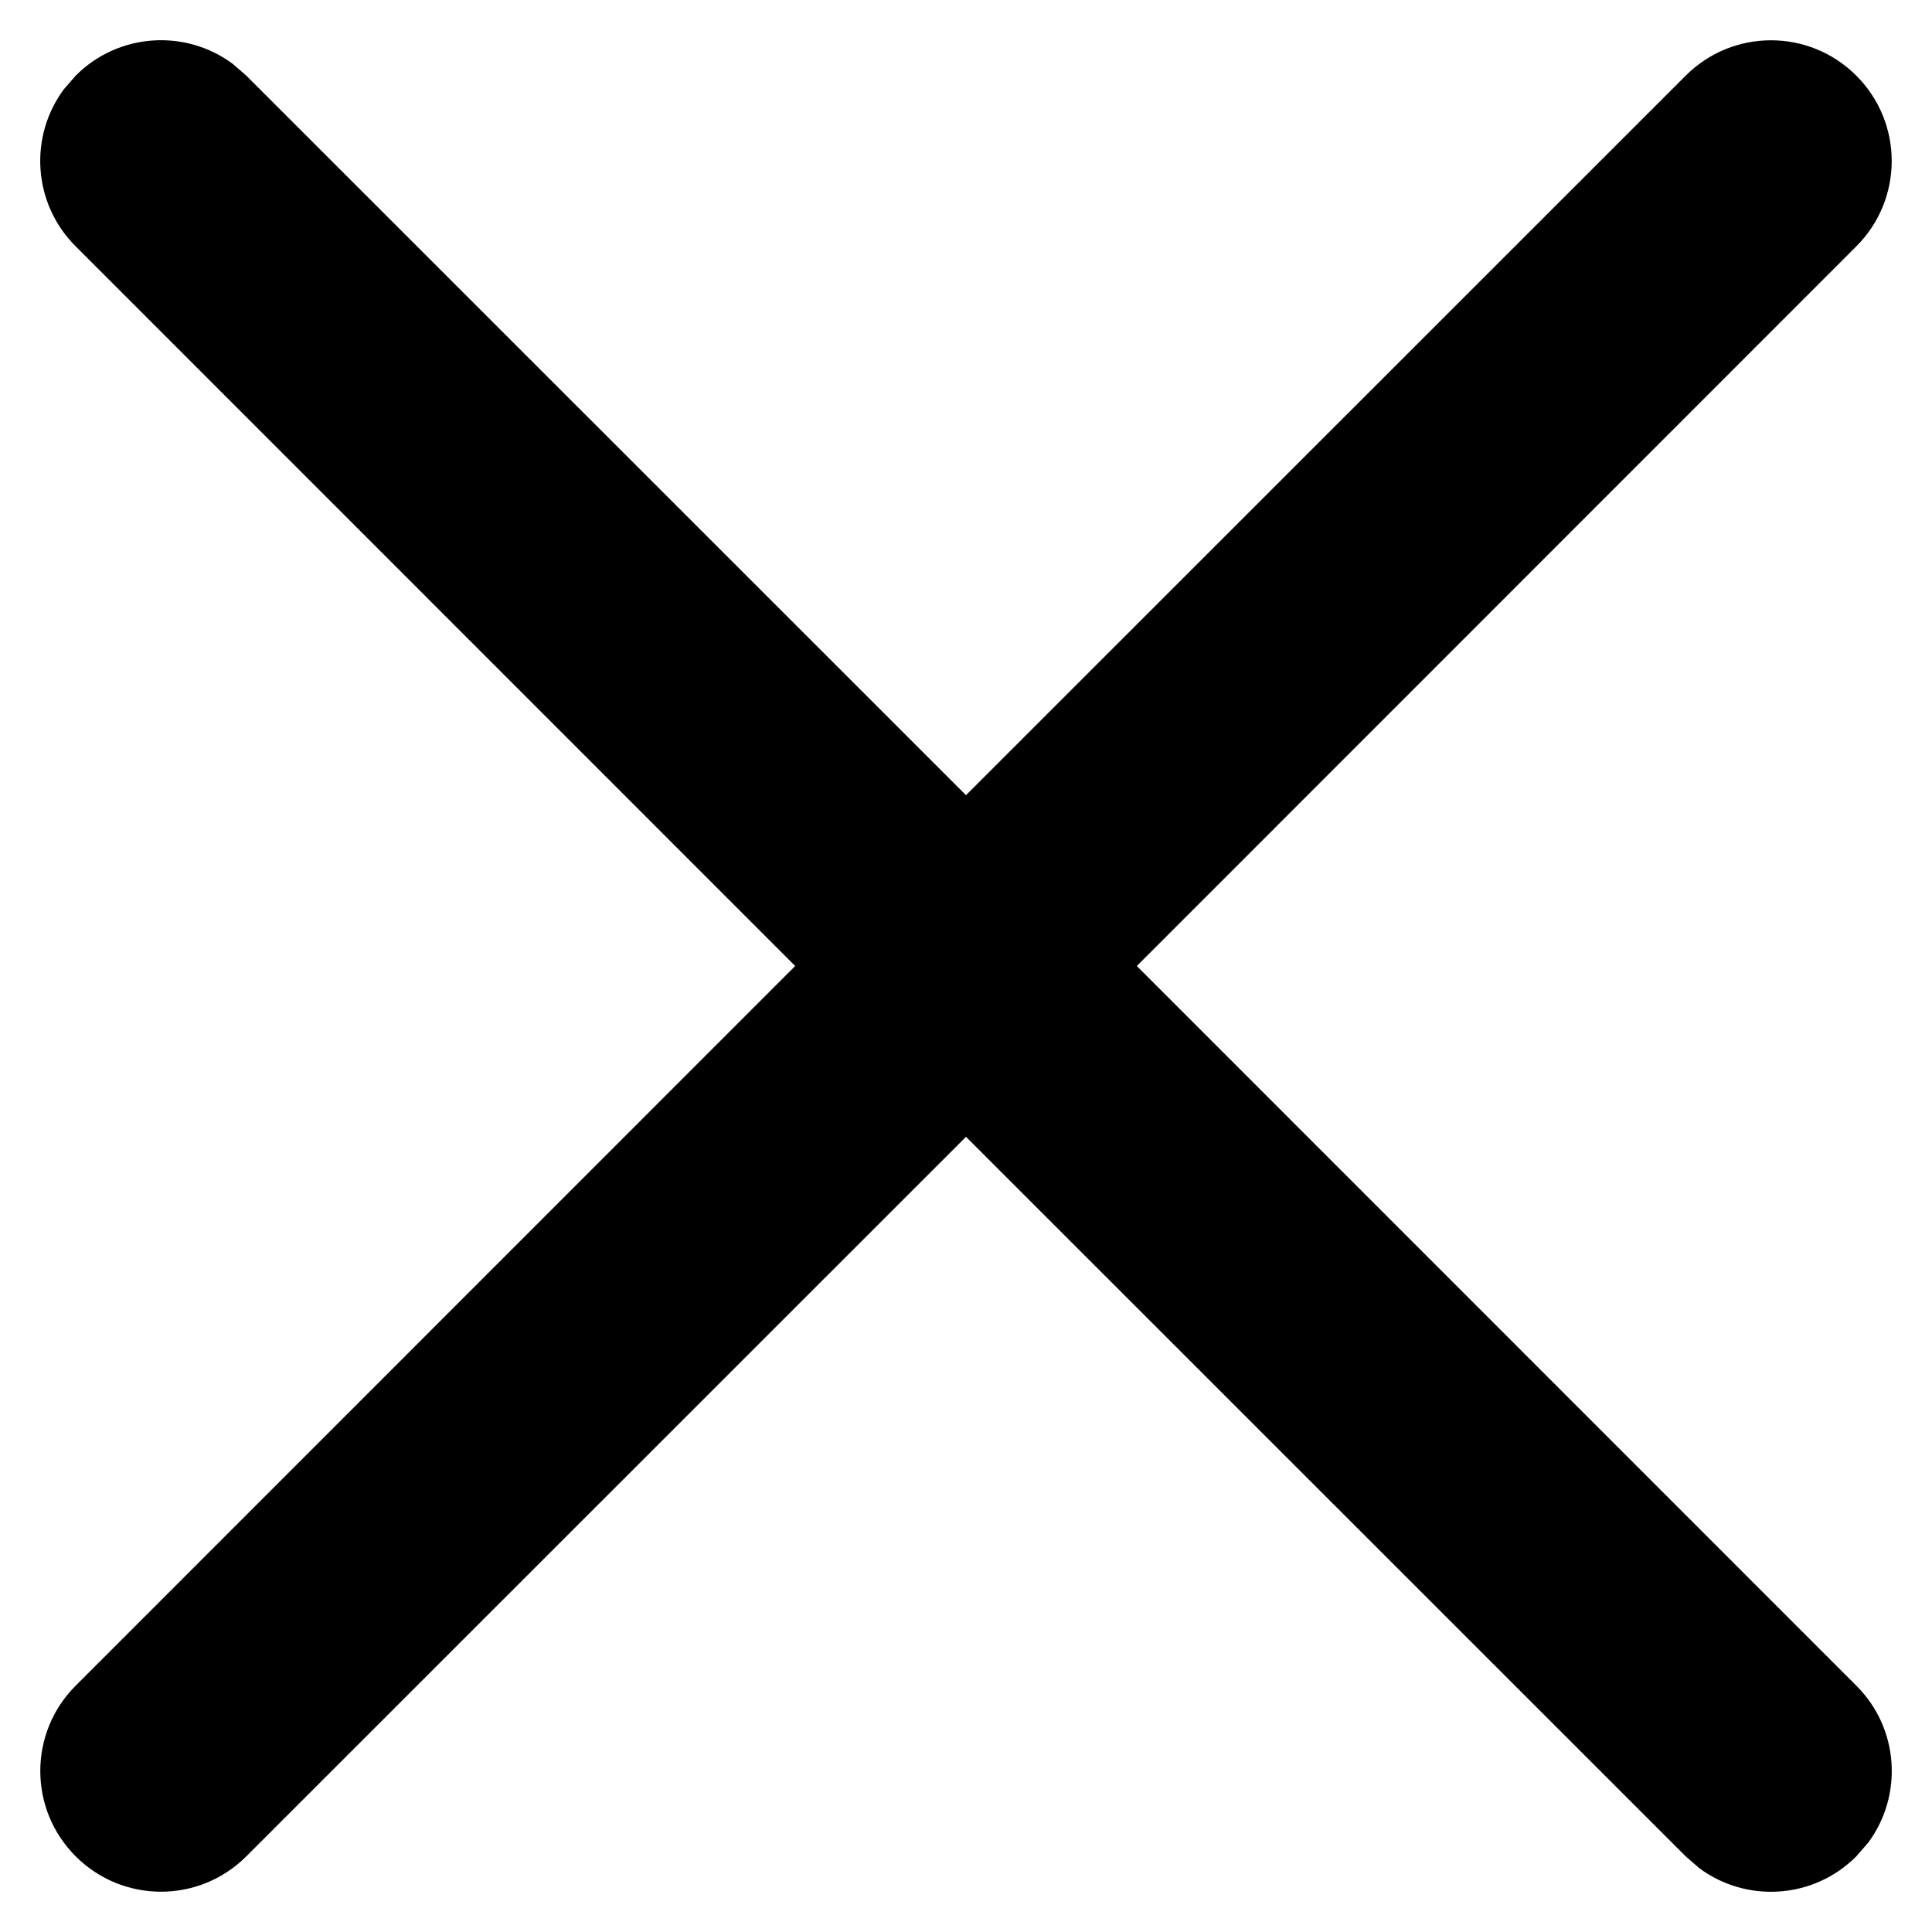
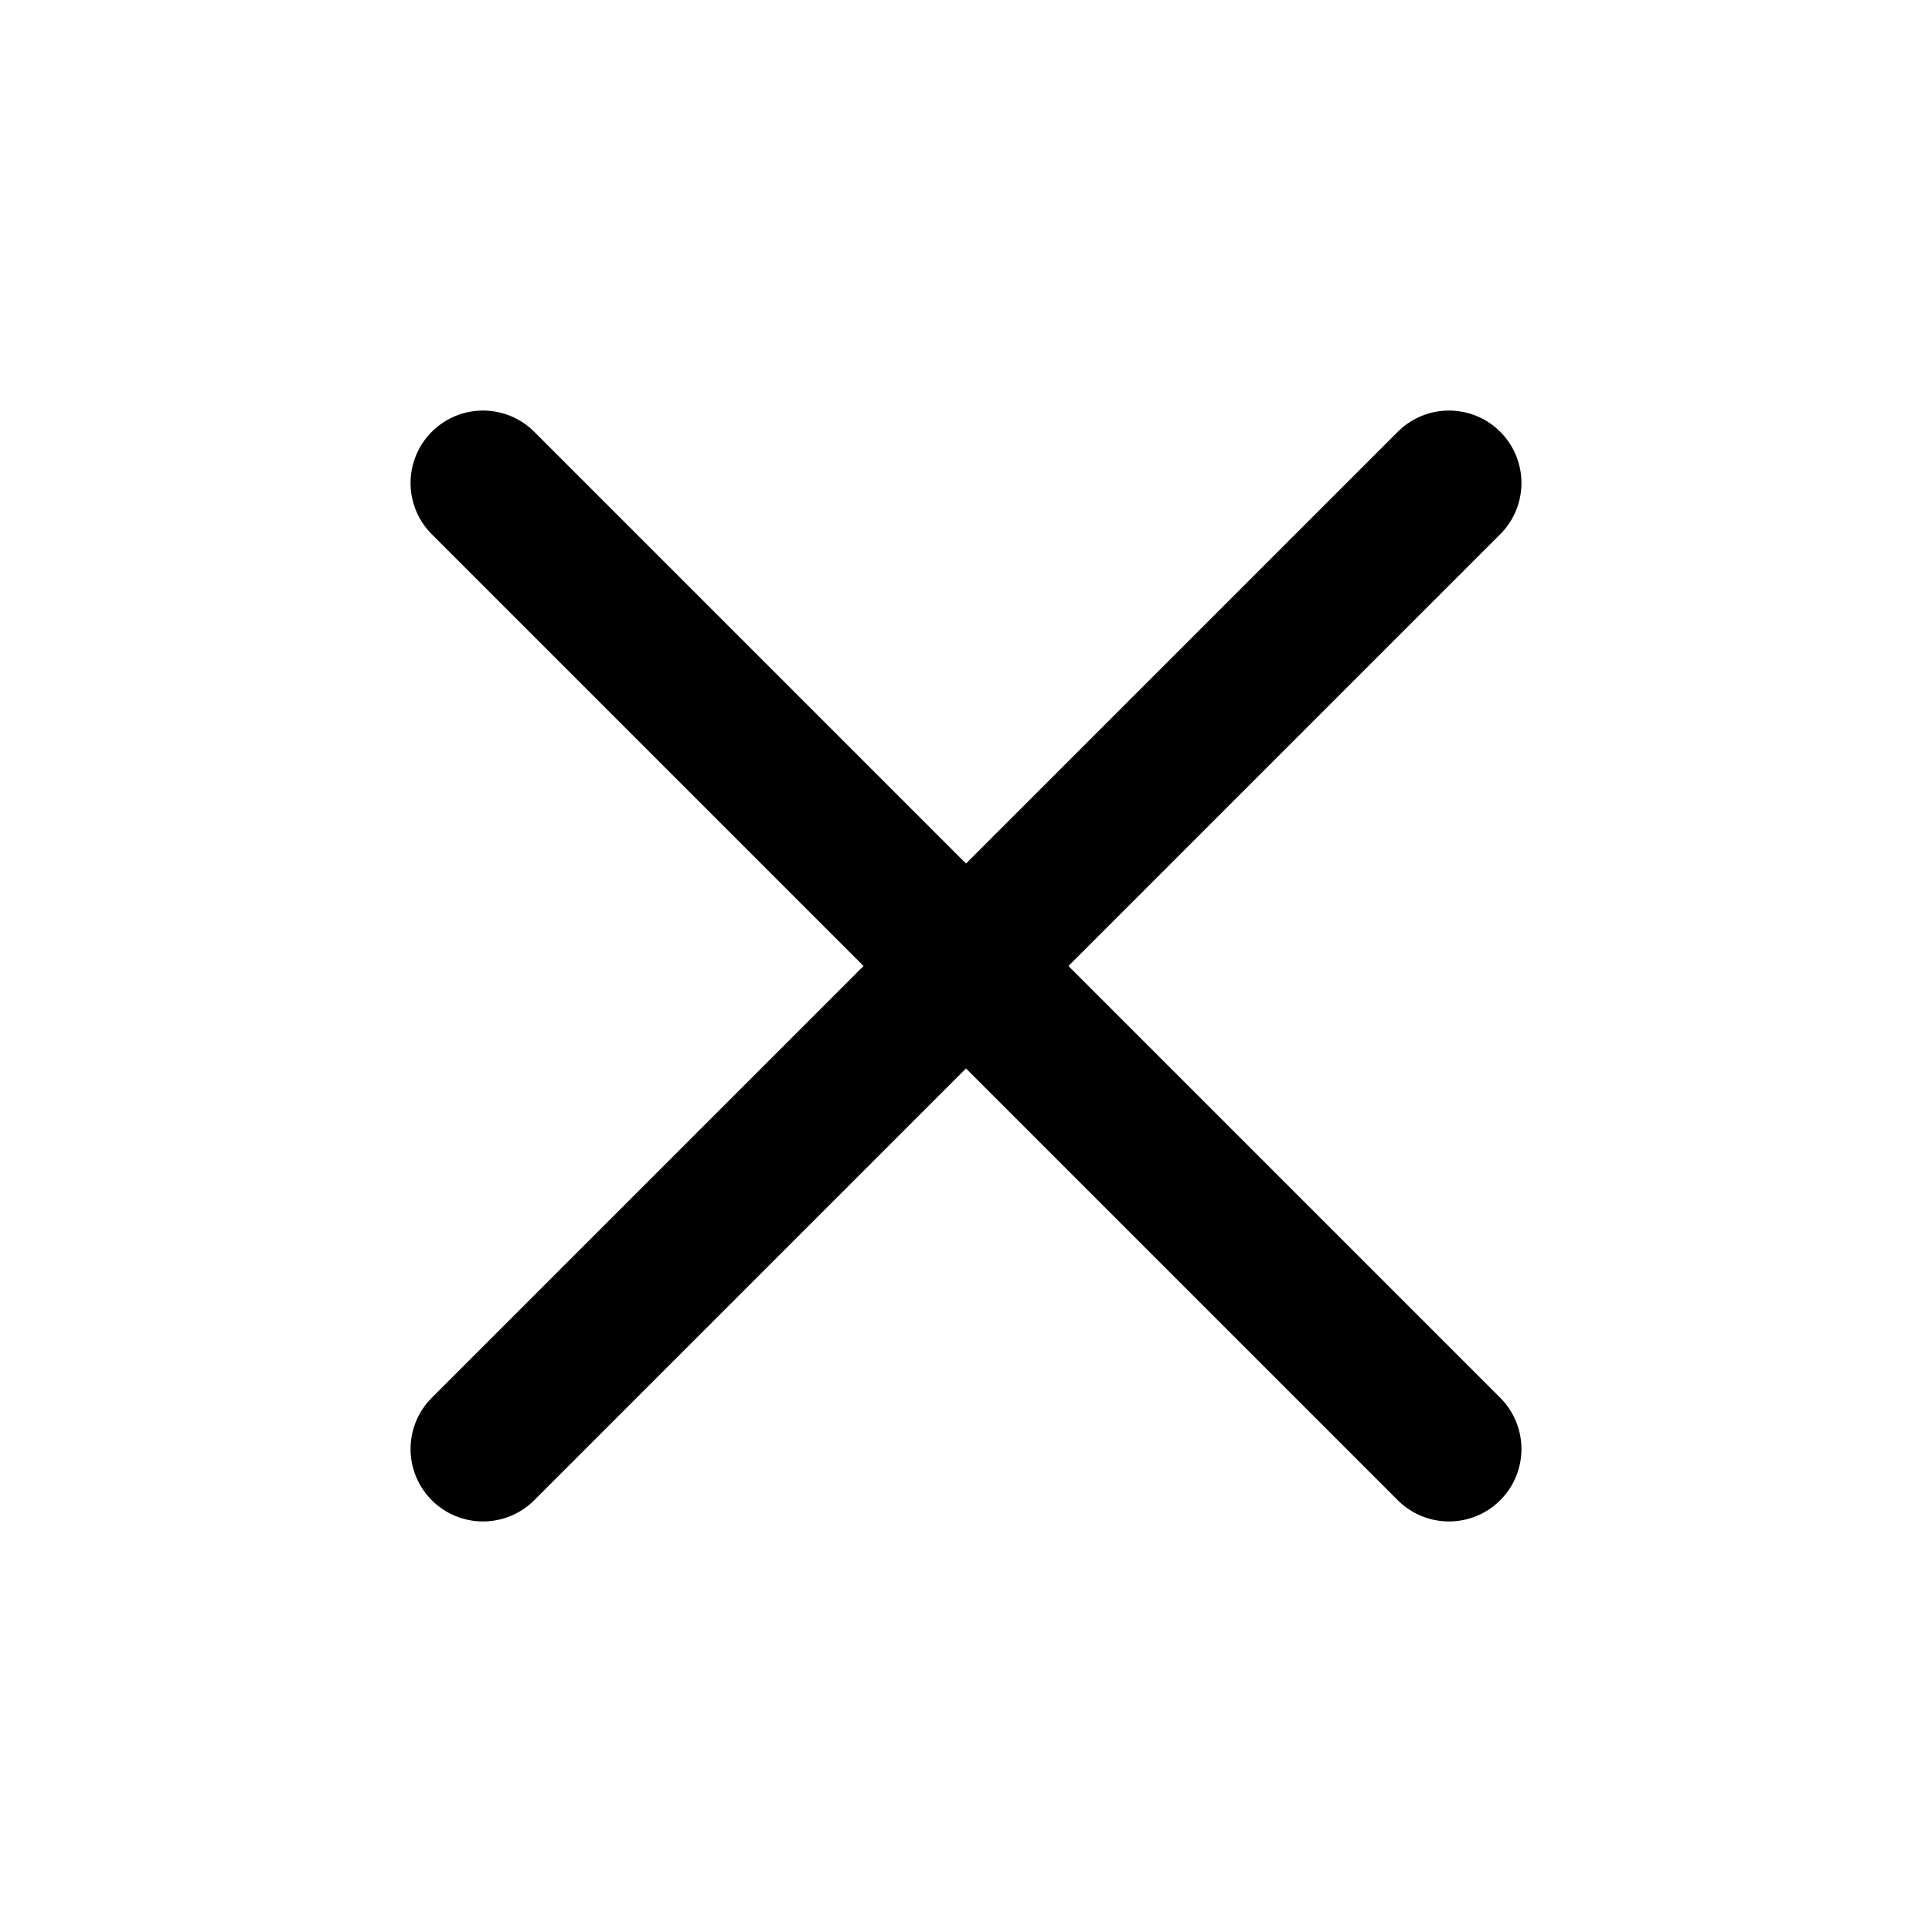
- <svg xmlns="http://www.w3.org/2000/svg" viewBox="2 2 12 12">
-   <path d="M2.397 2.554L2.47 2.47C2.736 2.203 3.153 2.179 3.446 2.397L3.53 2.47L8 6.939L12.47 2.47C12.763 2.177 13.237 2.177 13.53 2.47C13.823 2.763 13.823 3.237 13.53 3.53L9.061 8L13.53 12.47C13.797 12.736 13.821 13.153 13.603 13.446L13.53 13.53C13.264 13.797 12.847 13.821 12.554 13.603L12.47 13.53L8 9.061L3.53 13.53C3.237 13.823 2.763 13.823 2.47 13.53C2.177 13.237 2.177 12.763 2.47 12.47L6.939 8L2.47 3.53C2.203 3.264 2.179 2.847 2.397 2.554L2.47 2.47L2.397 2.554Z" />
+ <svg xmlns="http://www.w3.org/2000/svg" viewBox="0 0 24 24" fill="none" stroke="currentColor" stroke-width="1.8" stroke-linecap="round" stroke-linejoin="round">
+   <path d="m6 6 12 12" />
+   <path d="m18 6-12 12" />
</svg>
